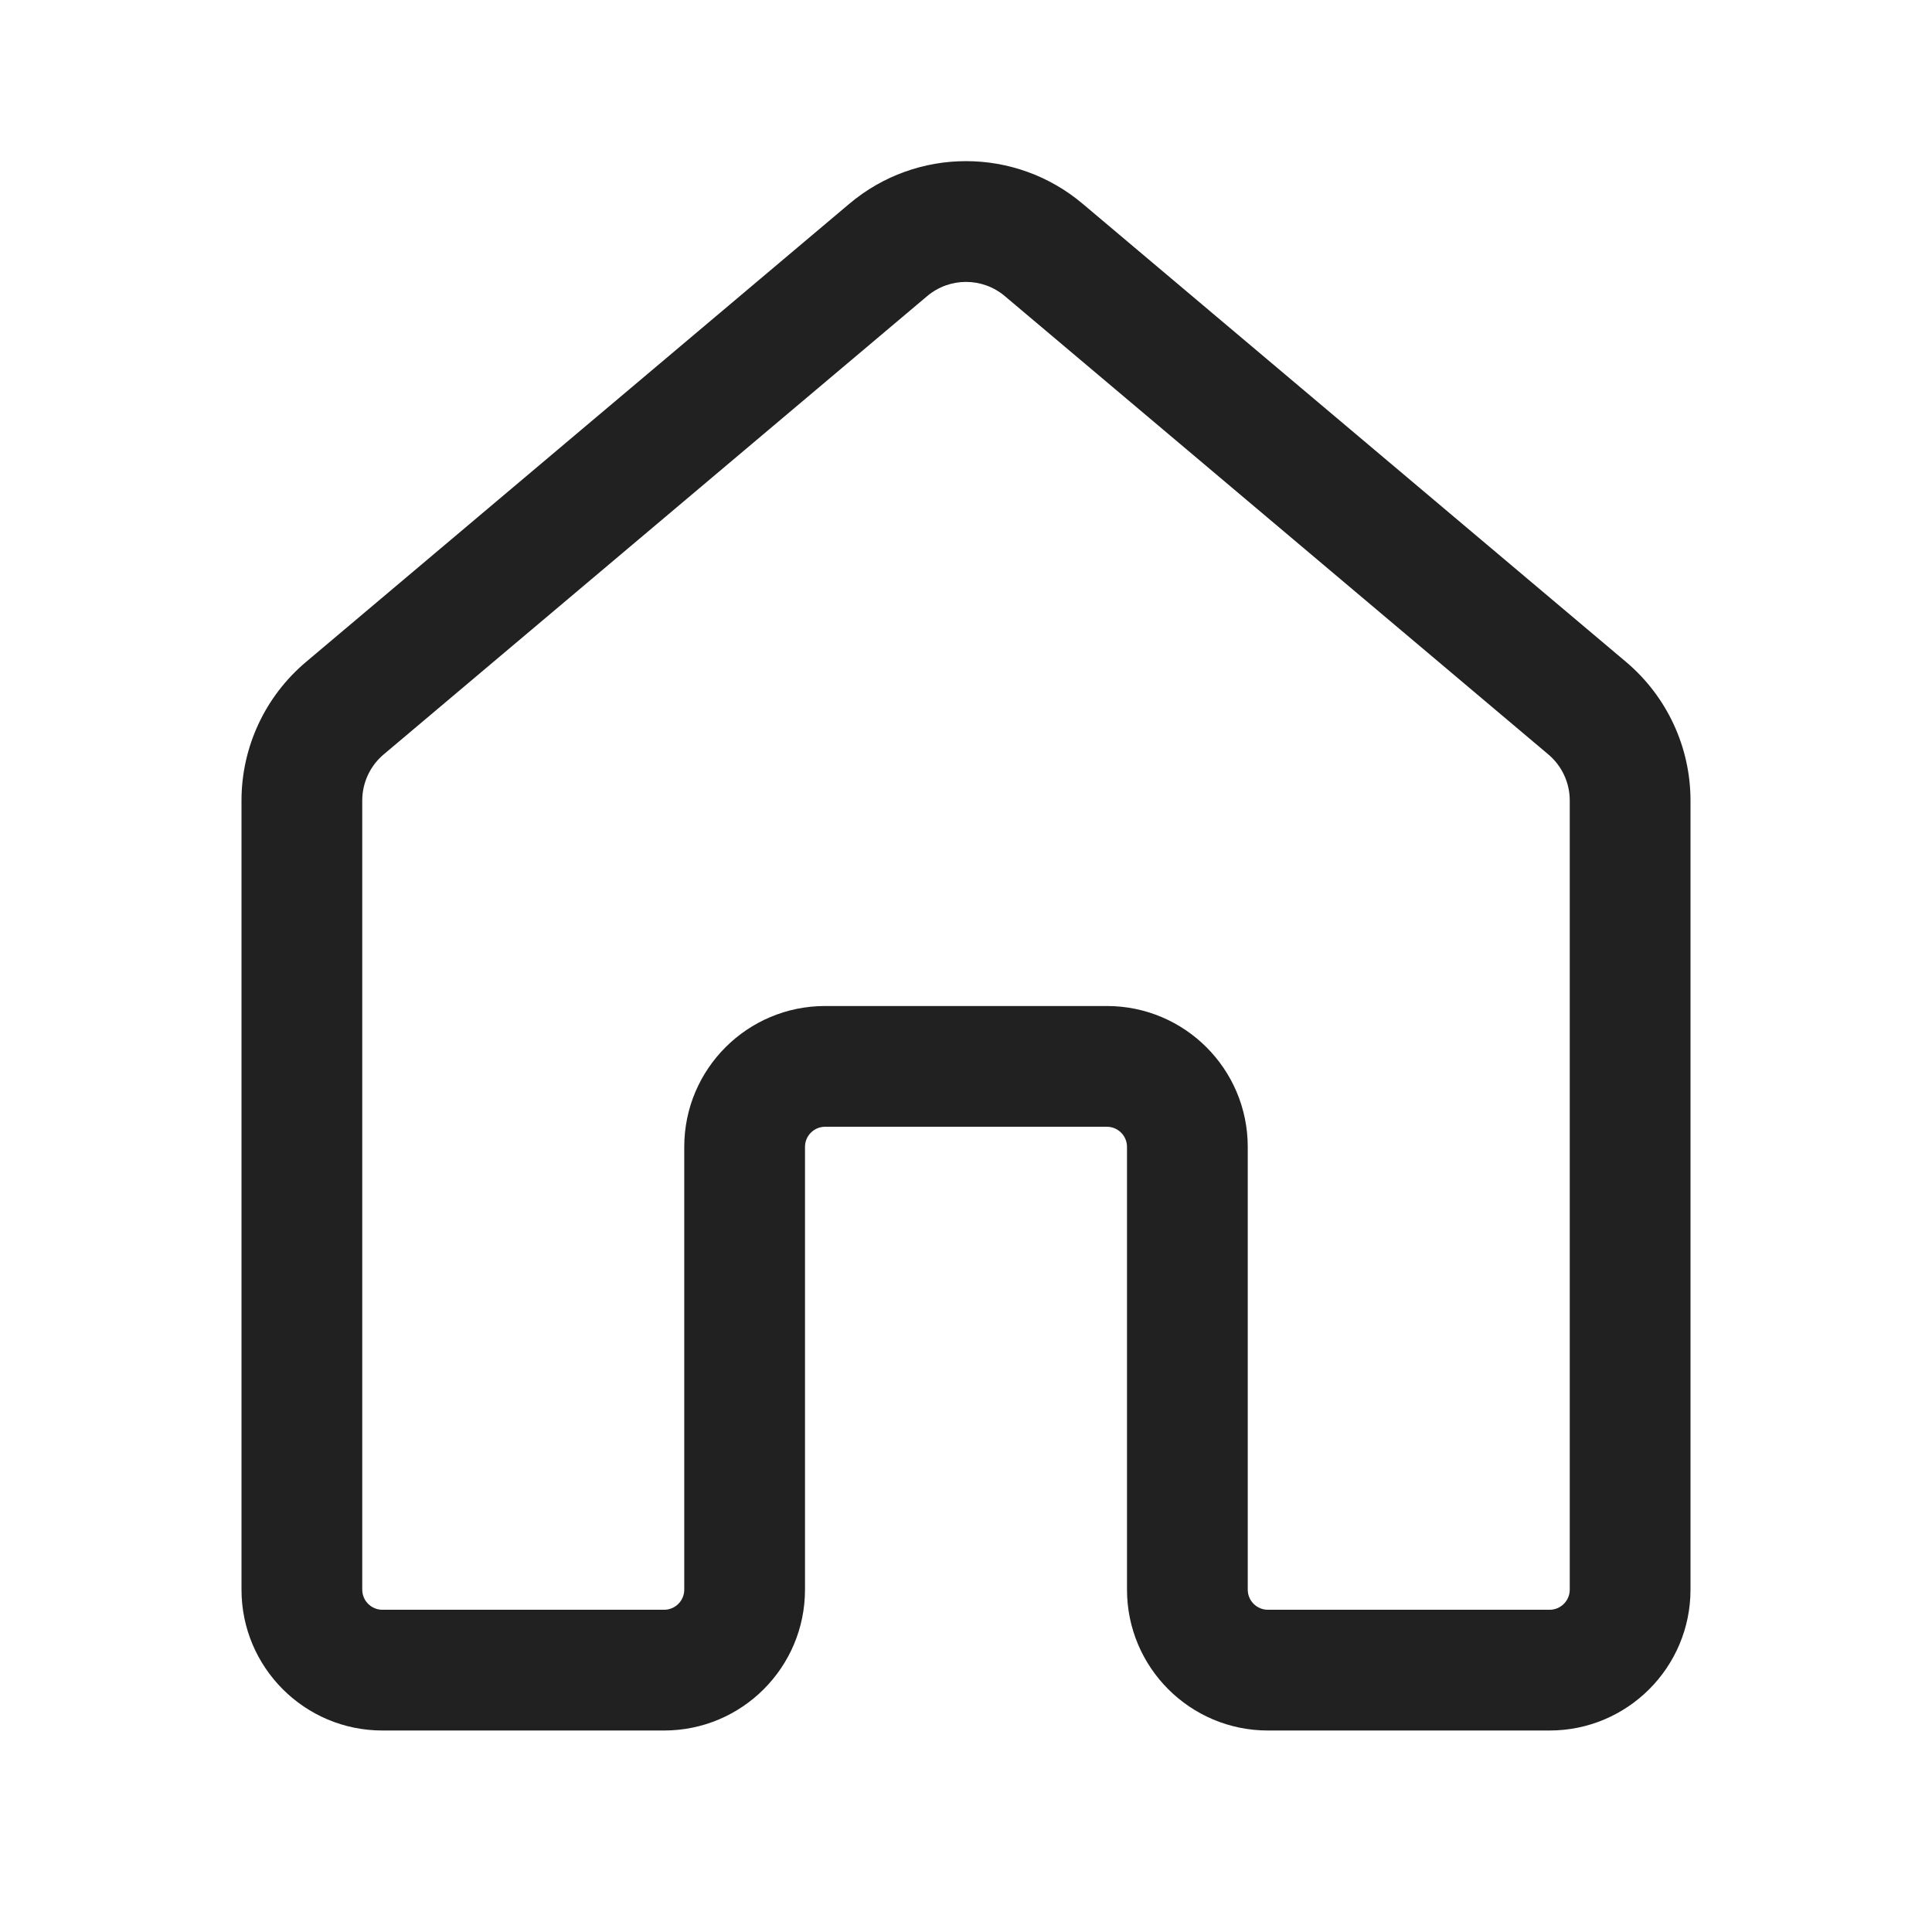
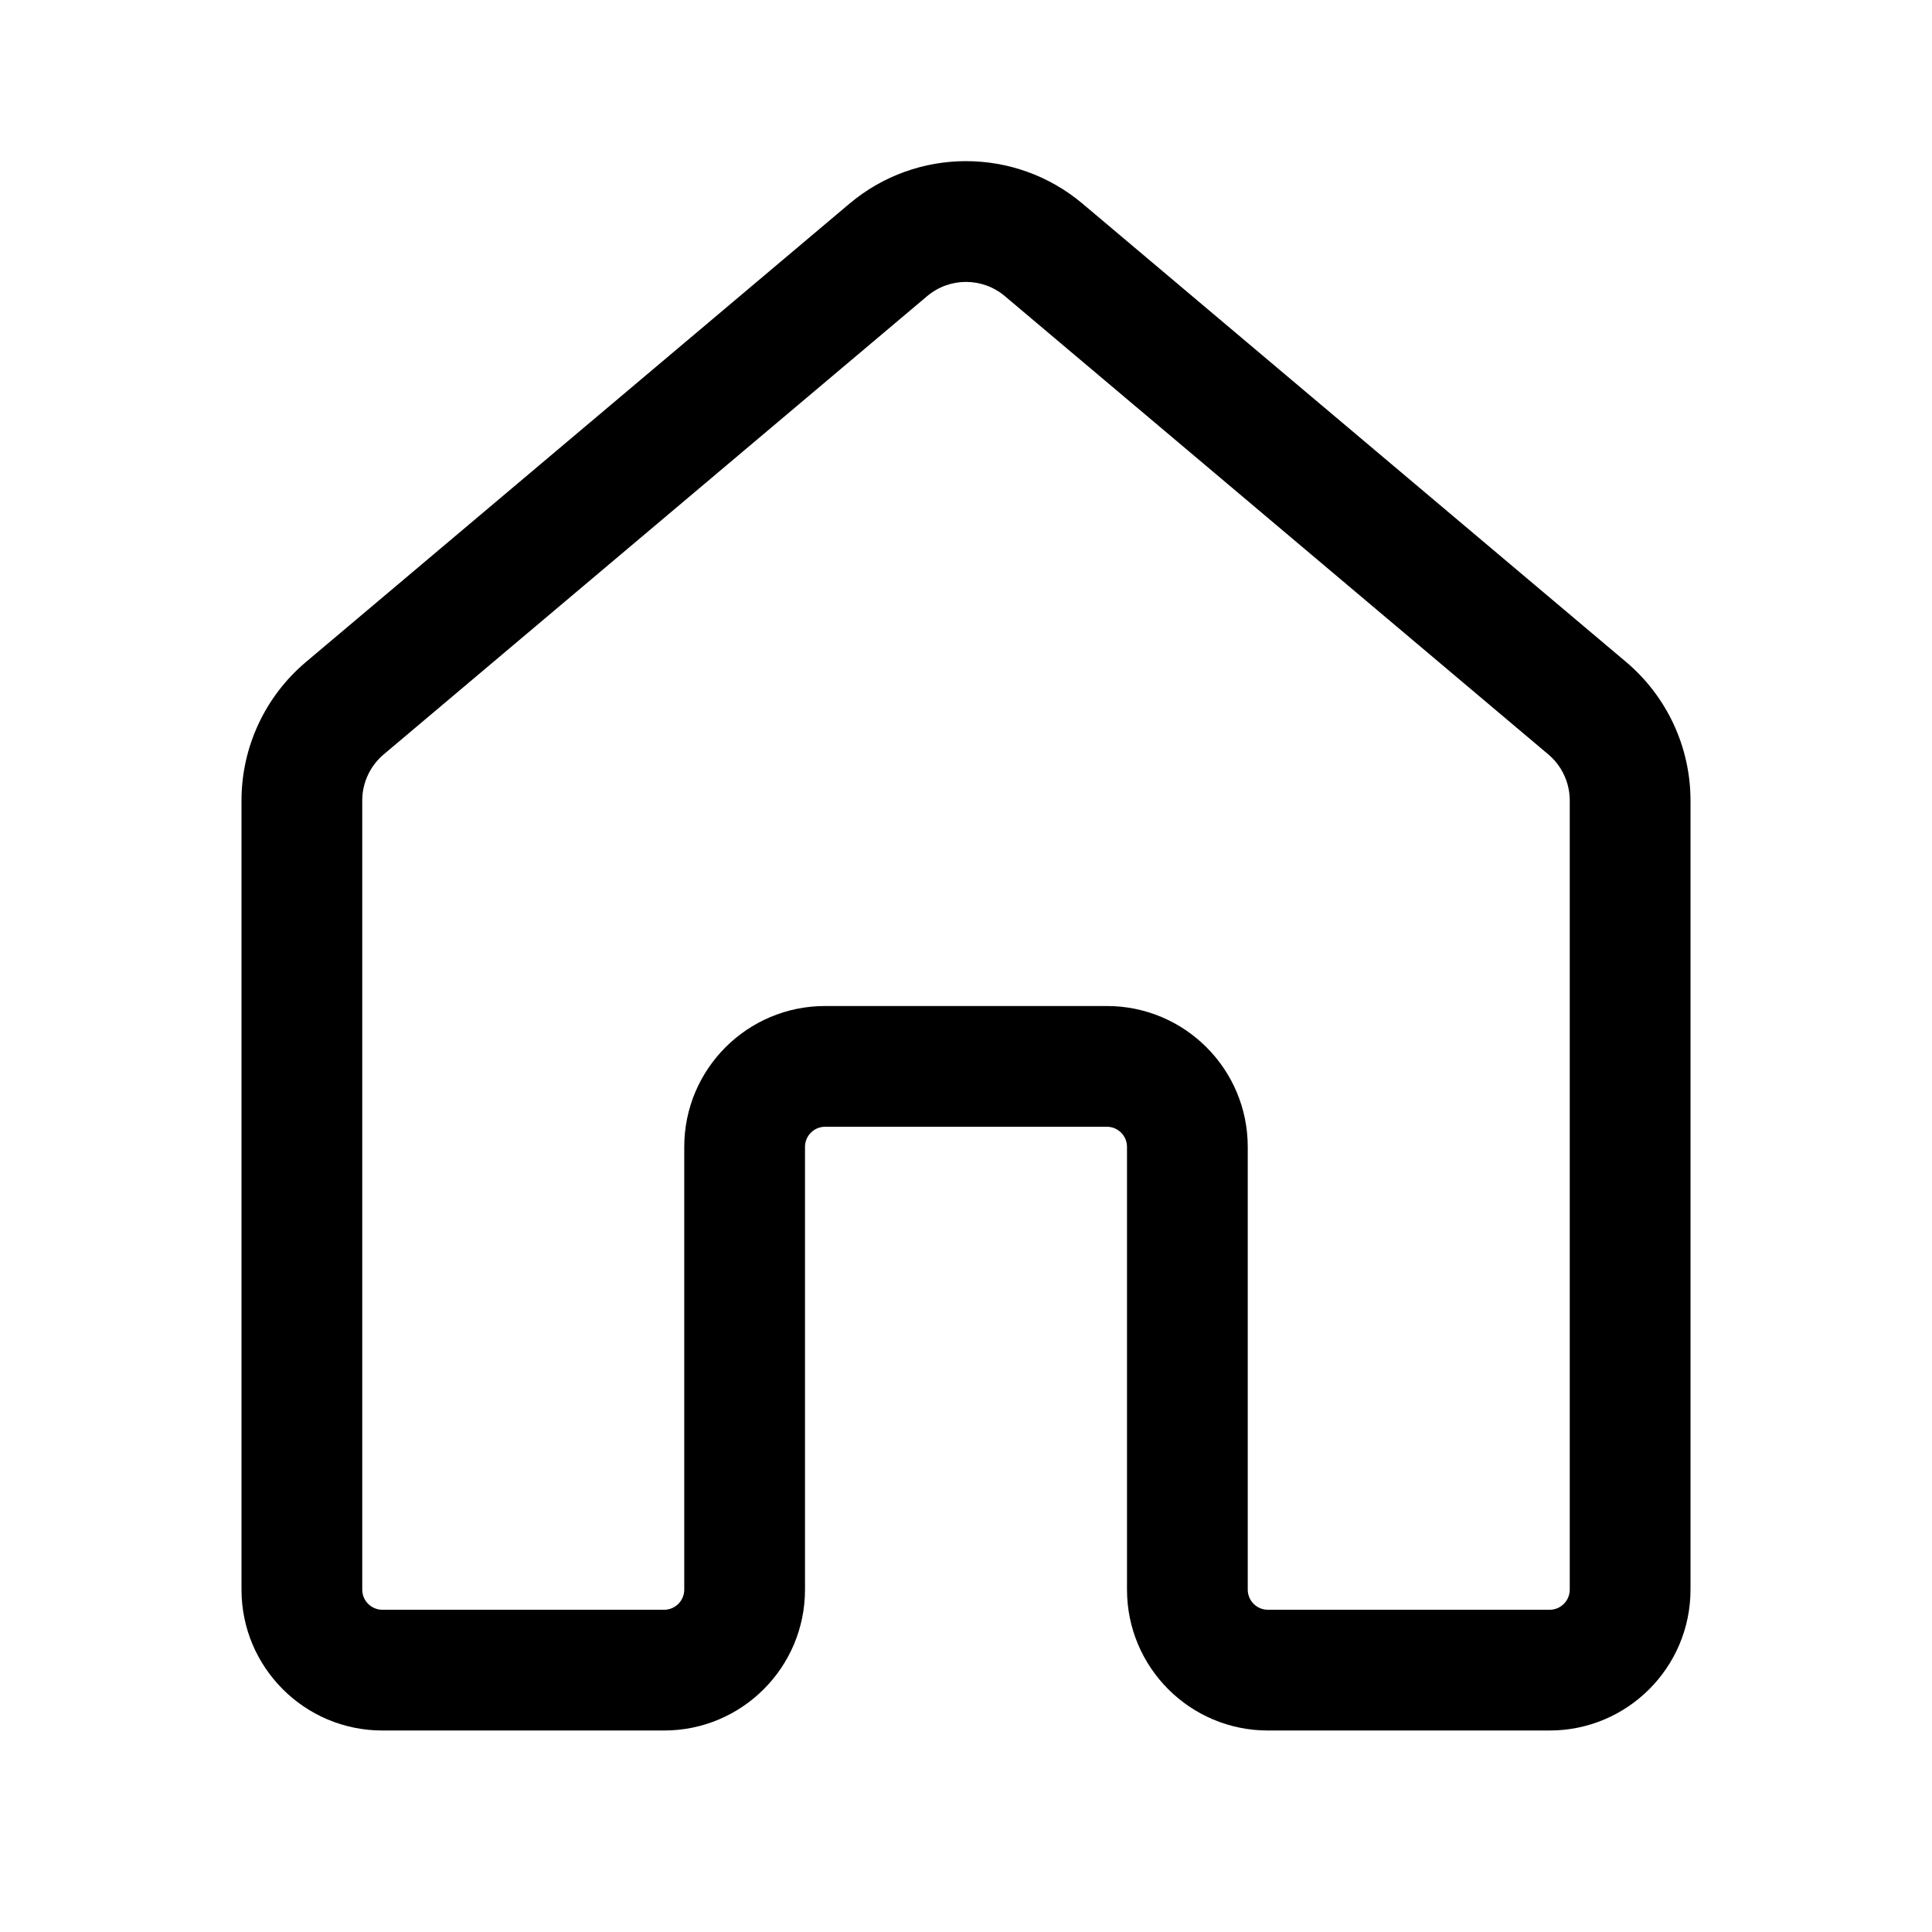
- <svg xmlns="http://www.w3.org/2000/svg" fill="none" height="24" viewBox="0 0 24 24" width="24">
-   <path d="M10.55 2.532C11.387 1.825 12.613 1.825 13.45 2.532L20.201 8.224C20.707 8.652 21 9.281 21 9.944V19.747C21 20.713 20.216 21.497 19.25 21.497H15.75C14.784 21.497 14 20.713 14 19.747V14.247C14 14.109 13.888 13.997 13.75 13.997H10.25C10.112 13.997 10 14.109 10 14.247V19.747C10 20.713 9.216 21.497 8.25 21.497H4.75C3.784 21.497 3 20.713 3 19.747V9.944C3 9.281 3.293 8.652 3.8 8.224L10.55 2.532ZM12.483 3.679C12.204 3.443 11.796 3.443 11.517 3.679L4.767 9.371C4.598 9.513 4.5 9.723 4.5 9.944V19.747C4.5 19.885 4.612 19.997 4.75 19.997H8.25C8.388 19.997 8.5 19.885 8.5 19.747V14.247C8.5 13.28 9.284 12.497 10.25 12.497H13.75C14.716 12.497 15.5 13.28 15.5 14.247V19.747C15.5 19.885 15.612 19.997 15.75 19.997H19.25C19.388 19.997 19.5 19.885 19.5 19.747V9.944C19.5 9.723 19.402 9.513 19.233 9.371L12.483 3.679Z" fill="#212121" />
+ <svg xmlns="http://www.w3.org/2000/svg" fill="#000" height="24" viewBox="0 0 24 24" width="24">
+   <path d="M10.55 2.532C11.387 1.825 12.613 1.825 13.45 2.532L20.201 8.224C20.707 8.652 21 9.281 21 9.944V19.747C21 20.713 20.216 21.497 19.25 21.497H15.75C14.784 21.497 14 20.713 14 19.747V14.247C14 14.109 13.888 13.997 13.75 13.997H10.25C10.112 13.997 10 14.109 10 14.247V19.747C10 20.713 9.216 21.497 8.25 21.497H4.75C3.784 21.497 3 20.713 3 19.747V9.944C3 9.281 3.293 8.652 3.8 8.224L10.55 2.532ZM12.483 3.679C12.204 3.443 11.796 3.443 11.517 3.679L4.767 9.371C4.598 9.513 4.5 9.723 4.5 9.944V19.747C4.5 19.885 4.612 19.997 4.75 19.997H8.25C8.388 19.997 8.5 19.885 8.5 19.747V14.247C8.5 13.28 9.284 12.497 10.25 12.497H13.75C14.716 12.497 15.5 13.28 15.5 14.247V19.747C15.5 19.885 15.612 19.997 15.75 19.997H19.25C19.388 19.997 19.5 19.885 19.5 19.747V9.944C19.5 9.723 19.402 9.513 19.233 9.371L12.483 3.679Z" fill="#000" />
</svg>
